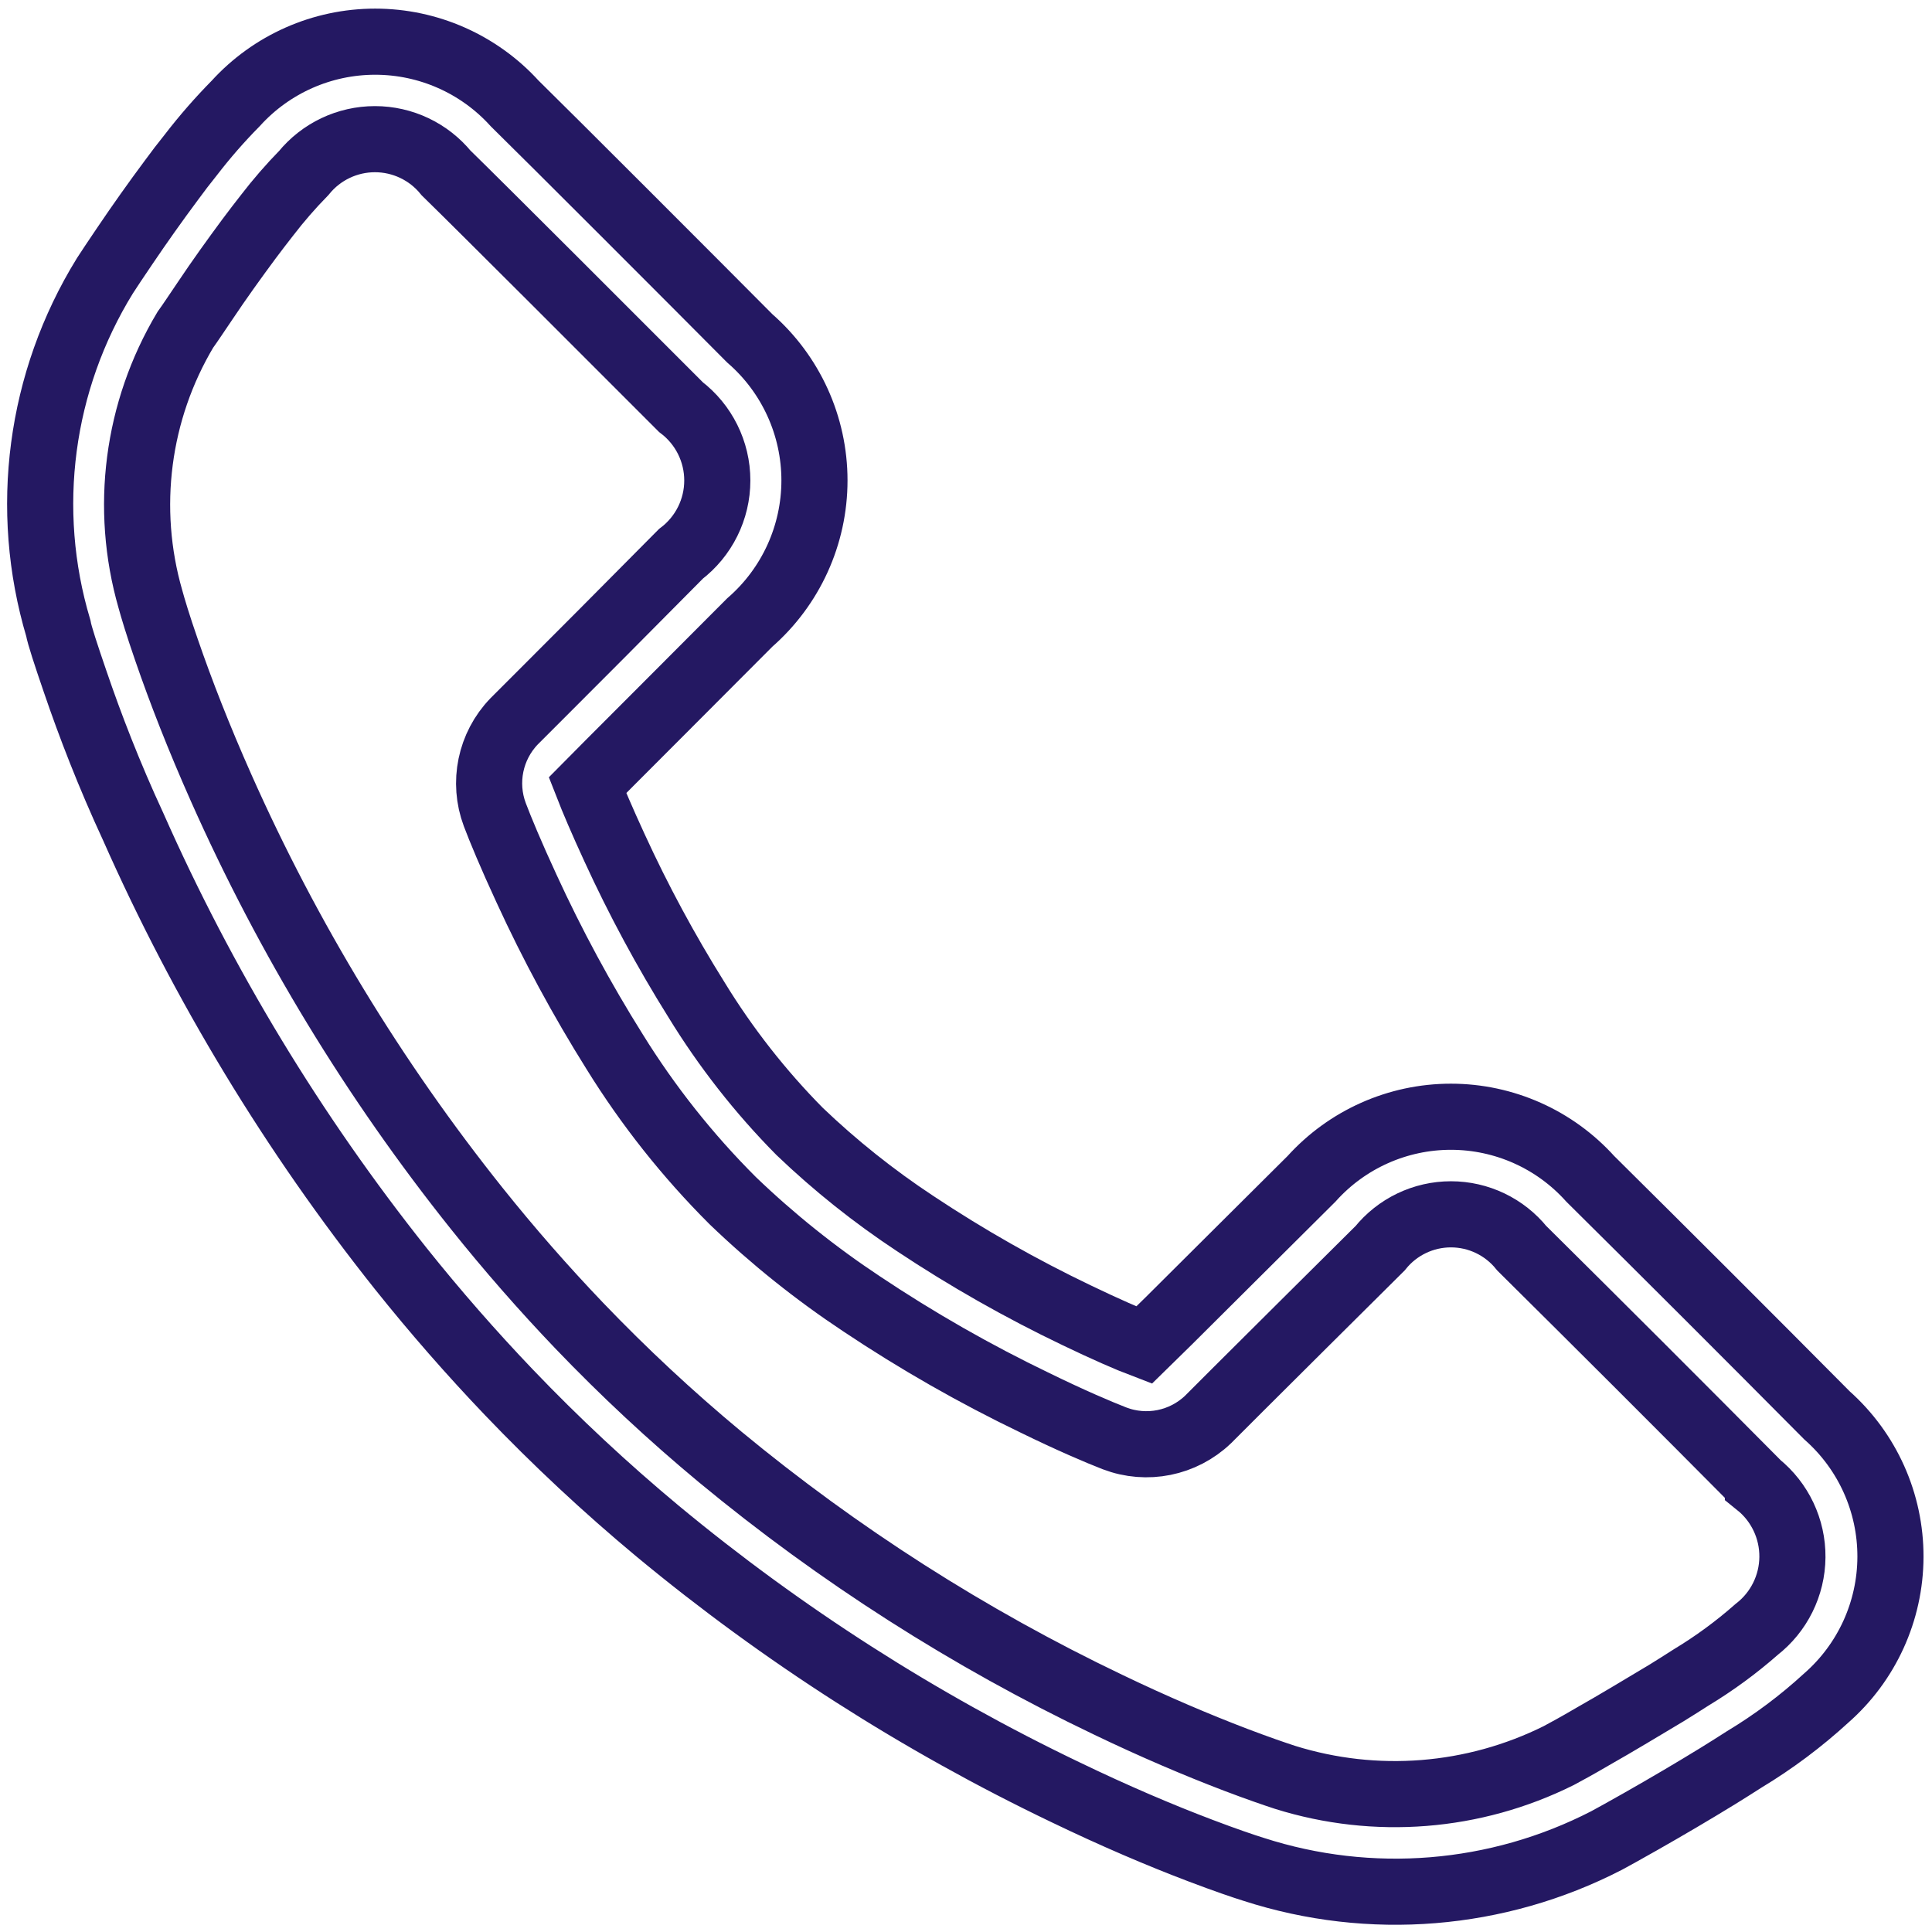
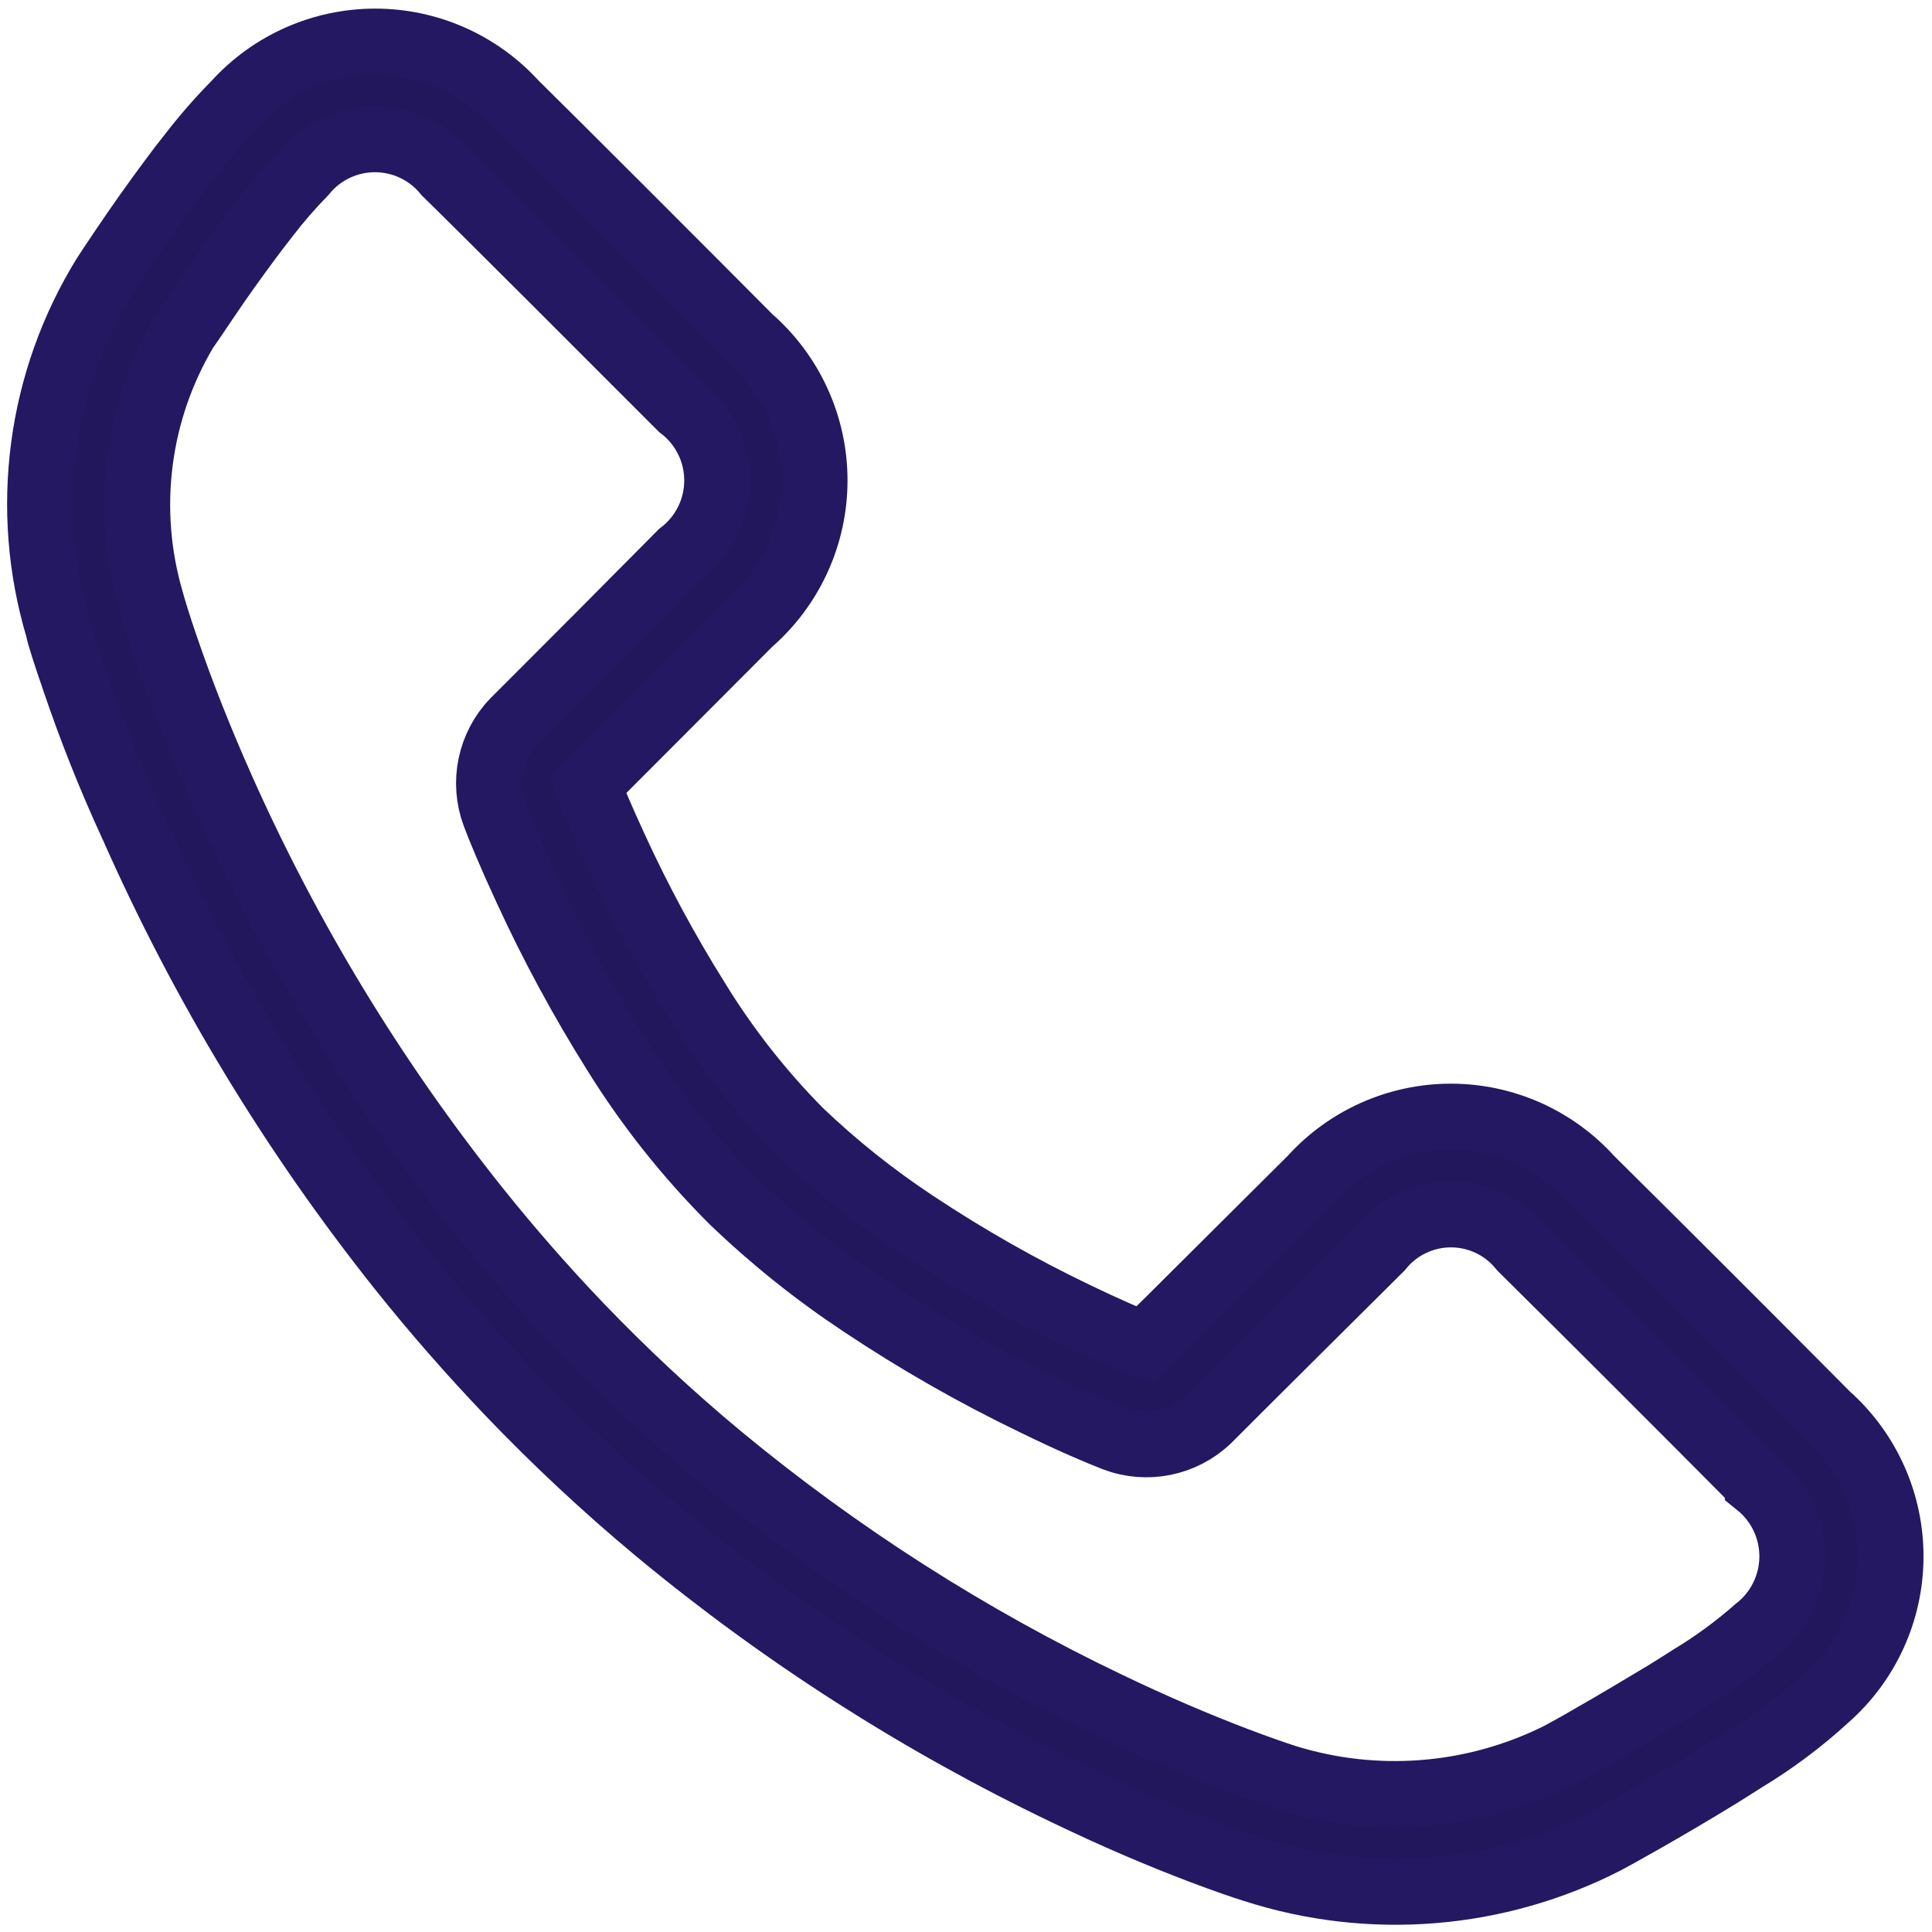
<svg xmlns="http://www.w3.org/2000/svg" width="19.484" height="19.488" viewBox="0 0 19.484 19.488">
-   <g id="Grupo_302" data-name="Grupo 302" transform="translate(0.4 0.421)">
-     <path id="Trazado_311" data-name="Trazado 311" d="M11.392,12.9l.666-.663.771-.767a1.891,1.891,0,0,1,2.812,0q1.177,1.166,2.388,2.386a1.9,1.9,0,0,1-.009,2.852,5.174,5.174,0,0,1-.826.618q-.126.081-.265.167c-.249.153-.514.309-.78.46-.159.09-.283.159-.345.192a4.649,4.649,0,0,1-3.559.29c-.1-.031-.283-.093-.533-.188-.412-.156-.869-.351-1.361-.588a19.951,19.951,0,0,1-4.117-2.635,18.056,18.056,0,0,1-1.5-1.4q-.573-.6-1.09-1.247a20.449,20.449,0,0,1-2.7-4.458C.7,7.392.51,6.9.357,6.451.264,6.18.2,5.984.188,5.915a4.383,4.383,0,0,1,.47-3.554c.04-.061.109-.167.2-.3.152-.225.311-.449.468-.66q.1-.137.2-.261A5.617,5.617,0,0,1,1.978.622a1.9,1.9,0,0,1,2.813,0c.345.338,1.833,1.827,2.372,2.37a1.9,1.9,0,0,1,0,2.866l-.805.807-.608.609L5.526,7.5c.055.141.147.358.272.629a13.5,13.5,0,0,0,.827,1.534,7.335,7.335,0,0,0,1.041,1.329,8.291,8.291,0,0,0,1.165.929,13.348,13.348,0,0,0,1.631.926c.289.139.52.24.678.3Zm5.94,1.65q-1.21-1.219-2.382-2.38a.917.917,0,0,0-1.429,0l-.768.763-.668.665-.3.3a.9.9,0,0,1-.942.19c-.165-.064-.446-.184-.8-.357a14.314,14.314,0,0,1-1.752-1,9.254,9.254,0,0,1-1.3-1.041A8.28,8.28,0,0,1,5.8,10.188a14.465,14.465,0,0,1-.889-1.646c-.156-.337-.265-.6-.32-.746a.9.9,0,0,1,.194-.94l.276-.276.607-.608.8-.806a.93.93,0,0,0,0-1.481C5.929,3.145,4.443,1.658,4.1,1.324a.926.926,0,0,0-1.436,0,4.736,4.736,0,0,0-.369.425c-.059.075-.12.155-.183.239-.148.2-.3.411-.443.625-.087.128-.152.227-.2.293a3.445,3.445,0,0,0-.352,2.716c.024.088.076.263.162.511.144.419.327.888.552,1.394A19.475,19.475,0,0,0,4.41,11.77q.49.613,1.033,1.181a17.073,17.073,0,0,0,1.42,1.323,18.976,18.976,0,0,0,3.914,2.5c.466.224.9.408,1.285.555.229.087.39.142.5.178a3.709,3.709,0,0,0,2.76-.219c.067-.036.186-.1.339-.19.256-.145.511-.3.749-.442q.131-.081.249-.157a4.594,4.594,0,0,0,.66-.484A.933.933,0,0,0,17.332,14.551Z" fill="none" stroke="#241862" stroke-width="0.667" />
+   <defs>
+     <clipPath id="clip-path">
+       <path id="Trazado_310" data-name="Trazado 310" d="M29.392-22.765l.666-.663.771-.767a1.891,1.891,0,0,1,2.812,0q1.177,1.166,2.388,2.386a1.9,1.9,0,0,1-.009,2.852,5.174,5.174,0,0,1-.826.618q-.126.081-.265.167c-.249.153-.514.309-.78.46-.159.09-.283.159-.345.192a4.649,4.649,0,0,1-3.559.29c-.1-.031-.283-.093-.533-.188-.412-.156-.869-.351-1.361-.588a19.95,19.95,0,0,1-4.117-2.635,18.055,18.055,0,0,1-1.5-1.4q-.573-.6-1.09-1.247a20.449,20.449,0,0,1-2.7-4.458c-.237-.533-.43-1.028-.583-1.474-.093-.271-.152-.467-.169-.536a4.383,4.383,0,0,1,.47-3.554c.04-.061.109-.167.2-.3.152-.225.311-.449.468-.66q.1-.137.2-.261a5.618,5.618,0,0,1,.452-.517,1.9,1.9,0,0,1,2.813,0c.345.338,1.833,1.827,2.372,2.37a1.9,1.9,0,0,1,0,2.866L24.36-29l-.608.609-.226.226c.055.141.147.358.272.629A13.5,13.5,0,0,0,24.626-26a7.335,7.335,0,0,0,1.041,1.329,8.29,8.29,0,0,0,1.165.929,13.349,13.349,0,0,0,1.631.926c.289.139.52.24.678.3Zm5.94,1.65q-1.21-1.219-2.382-2.38a.917.917,0,0,0-1.429,0l-.768.763-.668.665-.3.3a.9.9,0,0,1-.942.19c-.165-.064-.446-.184-.8-.357a14.313,14.313,0,0,1-1.752-1,9.253,9.253,0,0,1-1.3-1.041A8.28,8.28,0,0,1,23.8-25.479a14.466,14.466,0,0,1-.889-1.646c-.156-.337-.265-.6-.32-.746a.9.9,0,0,1,.194-.94l.276-.276.607-.608.8-.806a.93.93,0,0,0,0-1.481c-.535-.54-2.022-2.027-2.362-2.361a.926.926,0,0,0-1.436,0,4.737,4.737,0,0,0-.369.425c-.059.075-.12.155-.183.239-.148.2-.3.411-.443.625-.087.128-.152.227-.2.293a3.445,3.445,0,0,0-.352,2.716c.024.088.076.263.162.511.144.419.327.888.552,1.394A19.476,19.476,0,0,0,22.41-23.9q.49.613,1.033,1.181a17.072,17.072,0,0,0,1.42,1.323,18.976,18.976,0,0,0,3.914,2.5c.466.224.9.408,1.285.555.229.087.39.142.5.178a3.709,3.709,0,0,0,2.76-.219c.067-.036.186-.1.339-.189.256-.145.511-.3.749-.442q.131-.081.249-.157a4.6,4.6,0,0,0,.66-.484A.933.933,0,0,0,35.332-21.115Z" fill="#22165d" />
+     </clipPath>
+     <clipPath id="clip-path-2">
+       <path id="Trazado_309" data-name="Trazado 309" d="M-278,935H1642V-265H-278Z" fill="#22165d" />
+     </clipPath>
+   </defs>
+   <g id="Grupo_307" data-name="Grupo 307" transform="translate(698.4 10403.088)">
+     <g id="Grupo_301" data-name="Grupo 301" transform="translate(-716 -10367)" clip-path="url(#clip-path)">
+       <g id="Grupo_300" data-name="Grupo 300" clip-path="url(#clip-path-2)">
+         <path id="Trazado_308" data-name="Trazado 308" d="M13-40.667H41.667V-12H13Z" fill="#22165d" />
+       </g>
+     </g>
+     <g id="Grupo_302" data-name="Grupo 302" transform="translate(-698 -10402.667)">
+       <path id="Trazado_311" data-name="Trazado 311" d="M11.392,12.9l.666-.663.771-.767a1.891,1.891,0,0,1,2.812,0q1.177,1.166,2.388,2.386a1.9,1.9,0,0,1-.009,2.852,5.174,5.174,0,0,1-.826.618q-.126.081-.265.167c-.249.153-.514.309-.78.46-.159.09-.283.159-.345.192a4.649,4.649,0,0,1-3.559.29c-.1-.031-.283-.093-.533-.188-.412-.156-.869-.351-1.361-.588a19.951,19.951,0,0,1-4.117-2.635,18.056,18.056,0,0,1-1.5-1.4q-.573-.6-1.09-1.247a20.449,20.449,0,0,1-2.7-4.458C.7,7.392.51,6.9.357,6.451.264,6.18.2,5.984.188,5.915a4.383,4.383,0,0,1,.47-3.554c.04-.061.109-.167.2-.3.152-.225.311-.449.468-.66q.1-.137.2-.261A5.617,5.617,0,0,1,1.978.622a1.9,1.9,0,0,1,2.813,0c.345.338,1.833,1.827,2.372,2.37a1.9,1.9,0,0,1,0,2.866l-.805.807-.608.609L5.526,7.5c.055.141.147.358.272.629a13.5,13.5,0,0,0,.827,1.534,7.335,7.335,0,0,0,1.041,1.329,8.291,8.291,0,0,0,1.165.929,13.348,13.348,0,0,0,1.631.926c.289.139.52.24.678.3Zm5.94,1.65q-1.21-1.219-2.382-2.38a.917.917,0,0,0-1.429,0l-.768.763-.668.665-.3.3a.9.9,0,0,1-.942.19c-.165-.064-.446-.184-.8-.357a14.314,14.314,0,0,1-1.752-1,9.254,9.254,0,0,1-1.3-1.041A8.28,8.28,0,0,1,5.8,10.188a14.465,14.465,0,0,1-.889-1.646c-.156-.337-.265-.6-.32-.746a.9.9,0,0,1,.194-.94l.276-.276.607-.608.8-.806a.93.93,0,0,0,0-1.481C5.929,3.145,4.443,1.658,4.1,1.324a.926.926,0,0,0-1.436,0,4.736,4.736,0,0,0-.369.425c-.059.075-.12.155-.183.239-.148.2-.3.411-.443.625-.087.128-.152.227-.2.293a3.445,3.445,0,0,0-.352,2.716c.024.088.076.263.162.511.144.419.327.888.552,1.394A19.475,19.475,0,0,0,4.41,11.77q.49.613,1.033,1.181a17.073,17.073,0,0,0,1.42,1.323,18.976,18.976,0,0,0,3.914,2.5c.466.224.9.408,1.285.555.229.087.39.142.5.178a3.709,3.709,0,0,0,2.76-.219c.067-.036.186-.1.339-.19.256-.145.511-.3.749-.442q.131-.081.249-.157a4.594,4.594,0,0,0,.66-.484A.933.933,0,0,0,17.332,14.551Z" fill="#22165d" stroke="#241862" stroke-width="0.667" />
+     </g>
  </g>
</svg>
